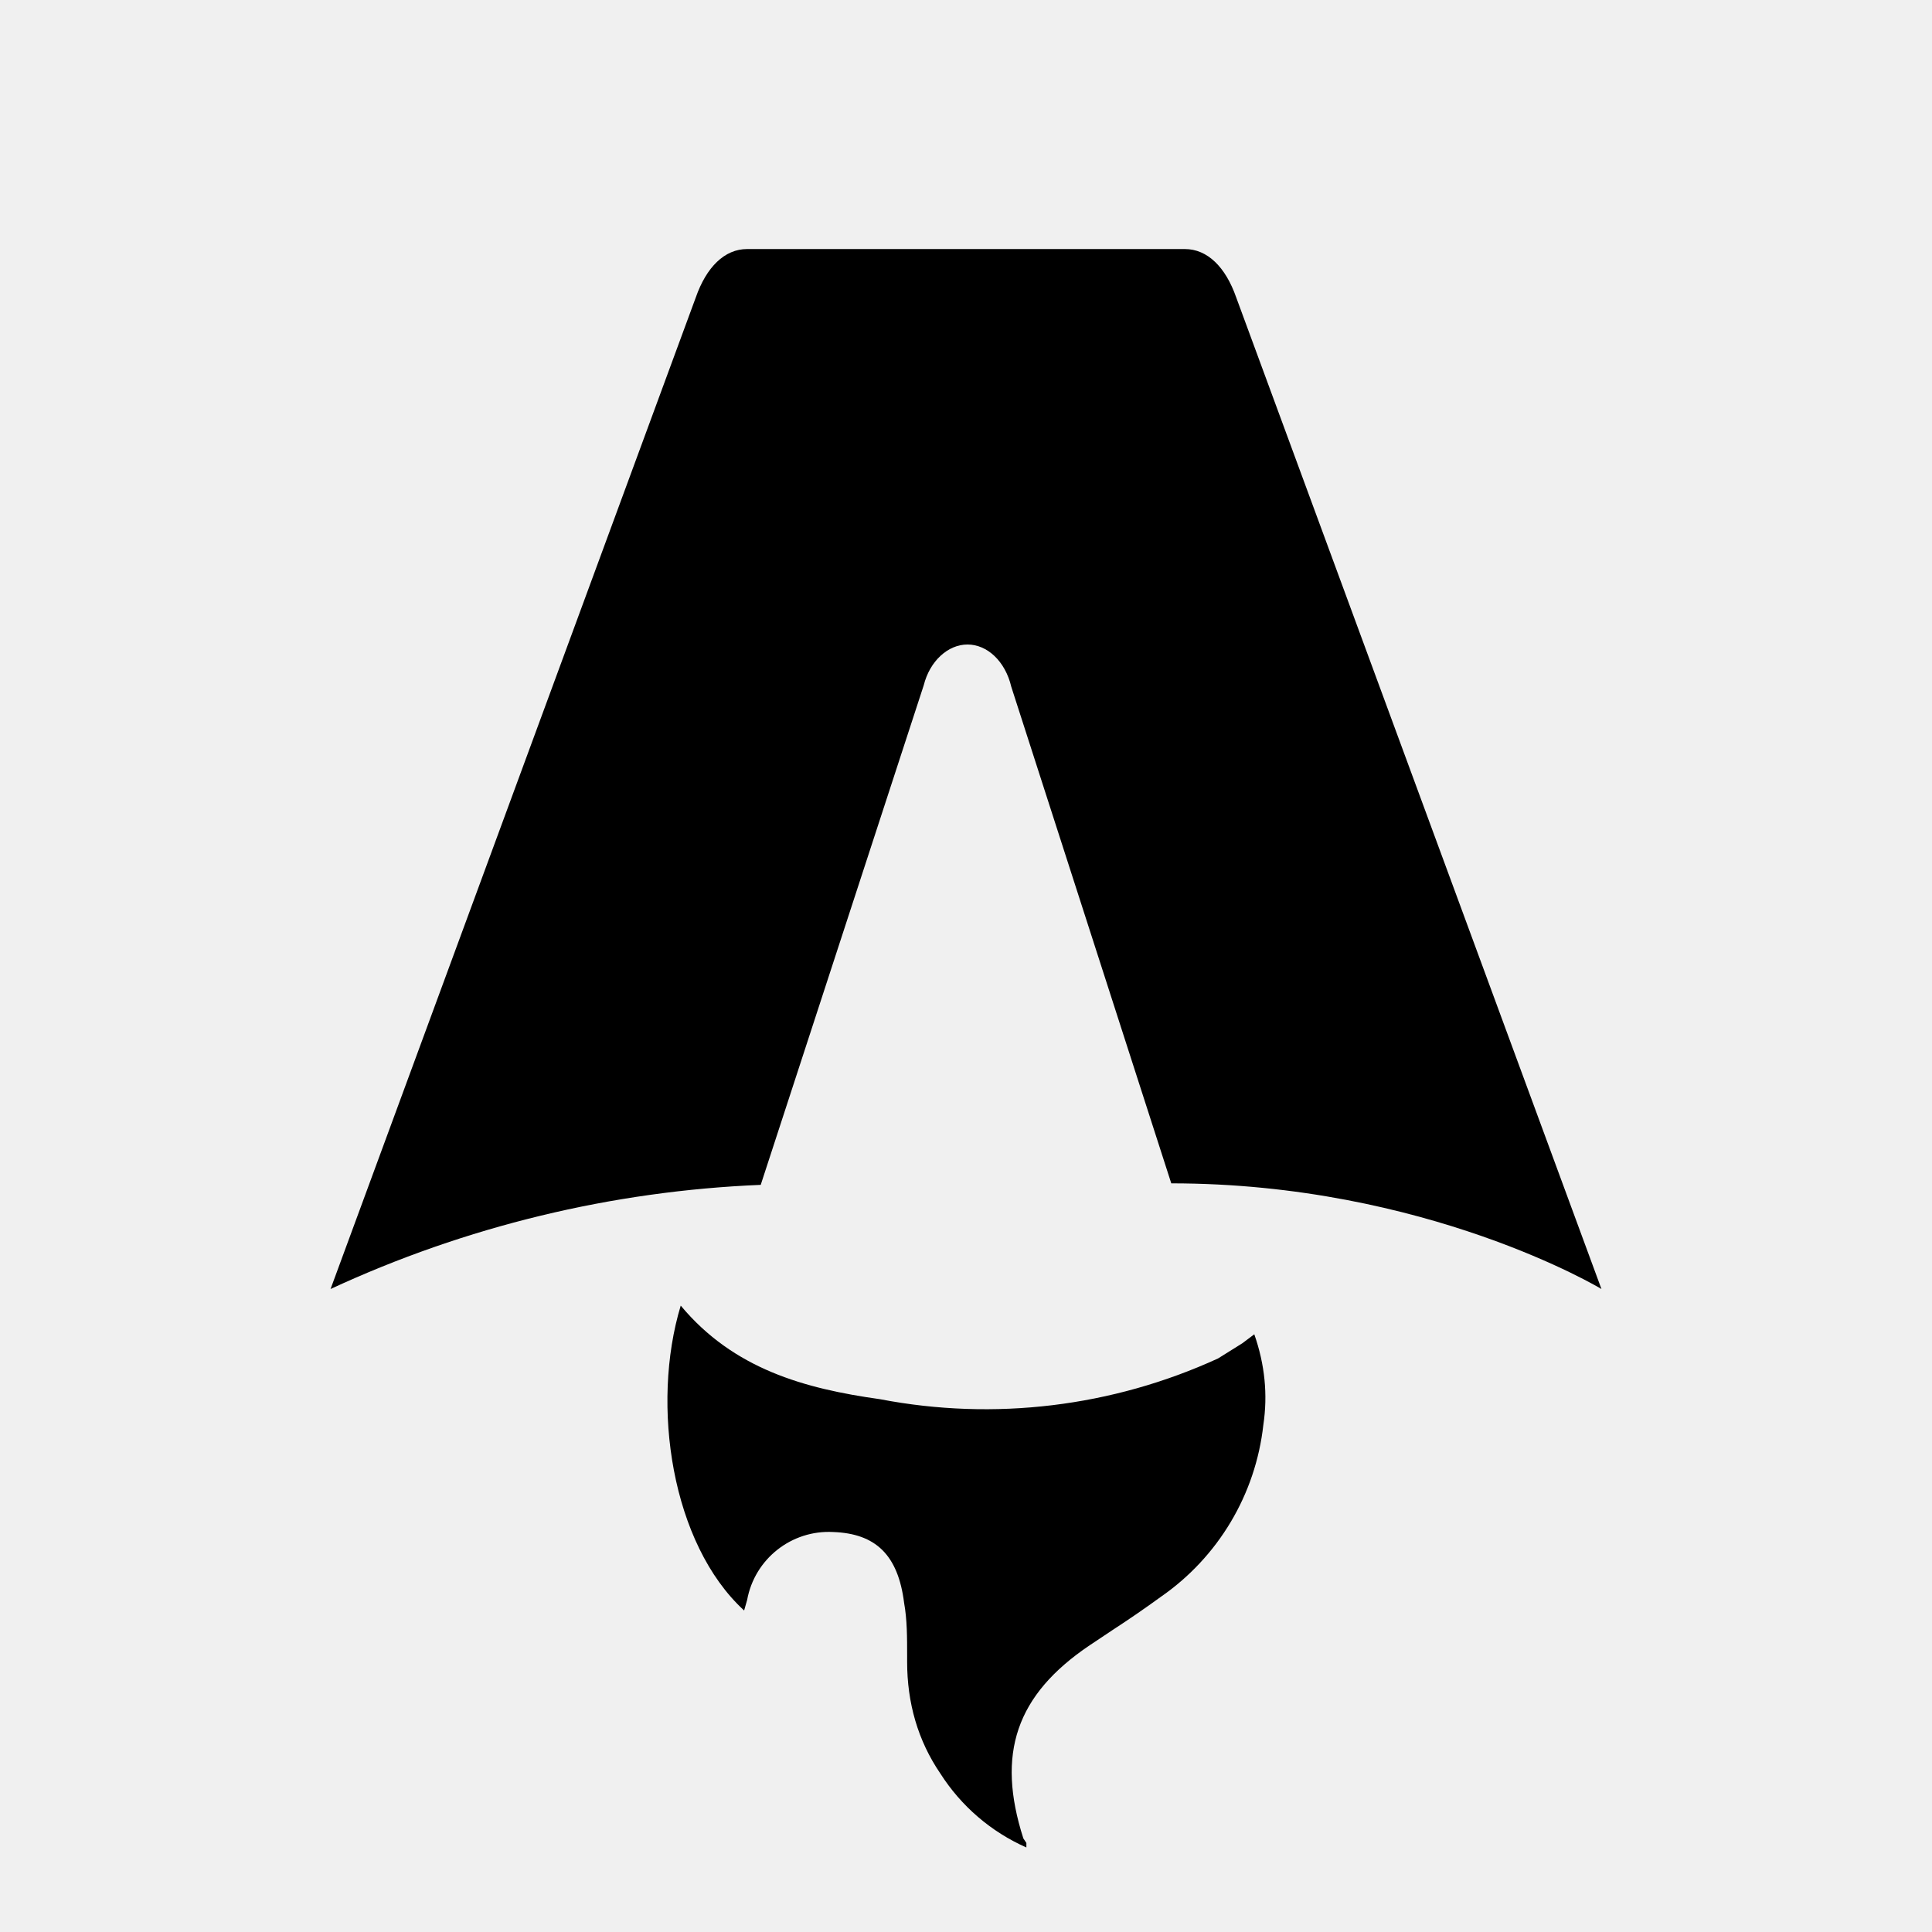
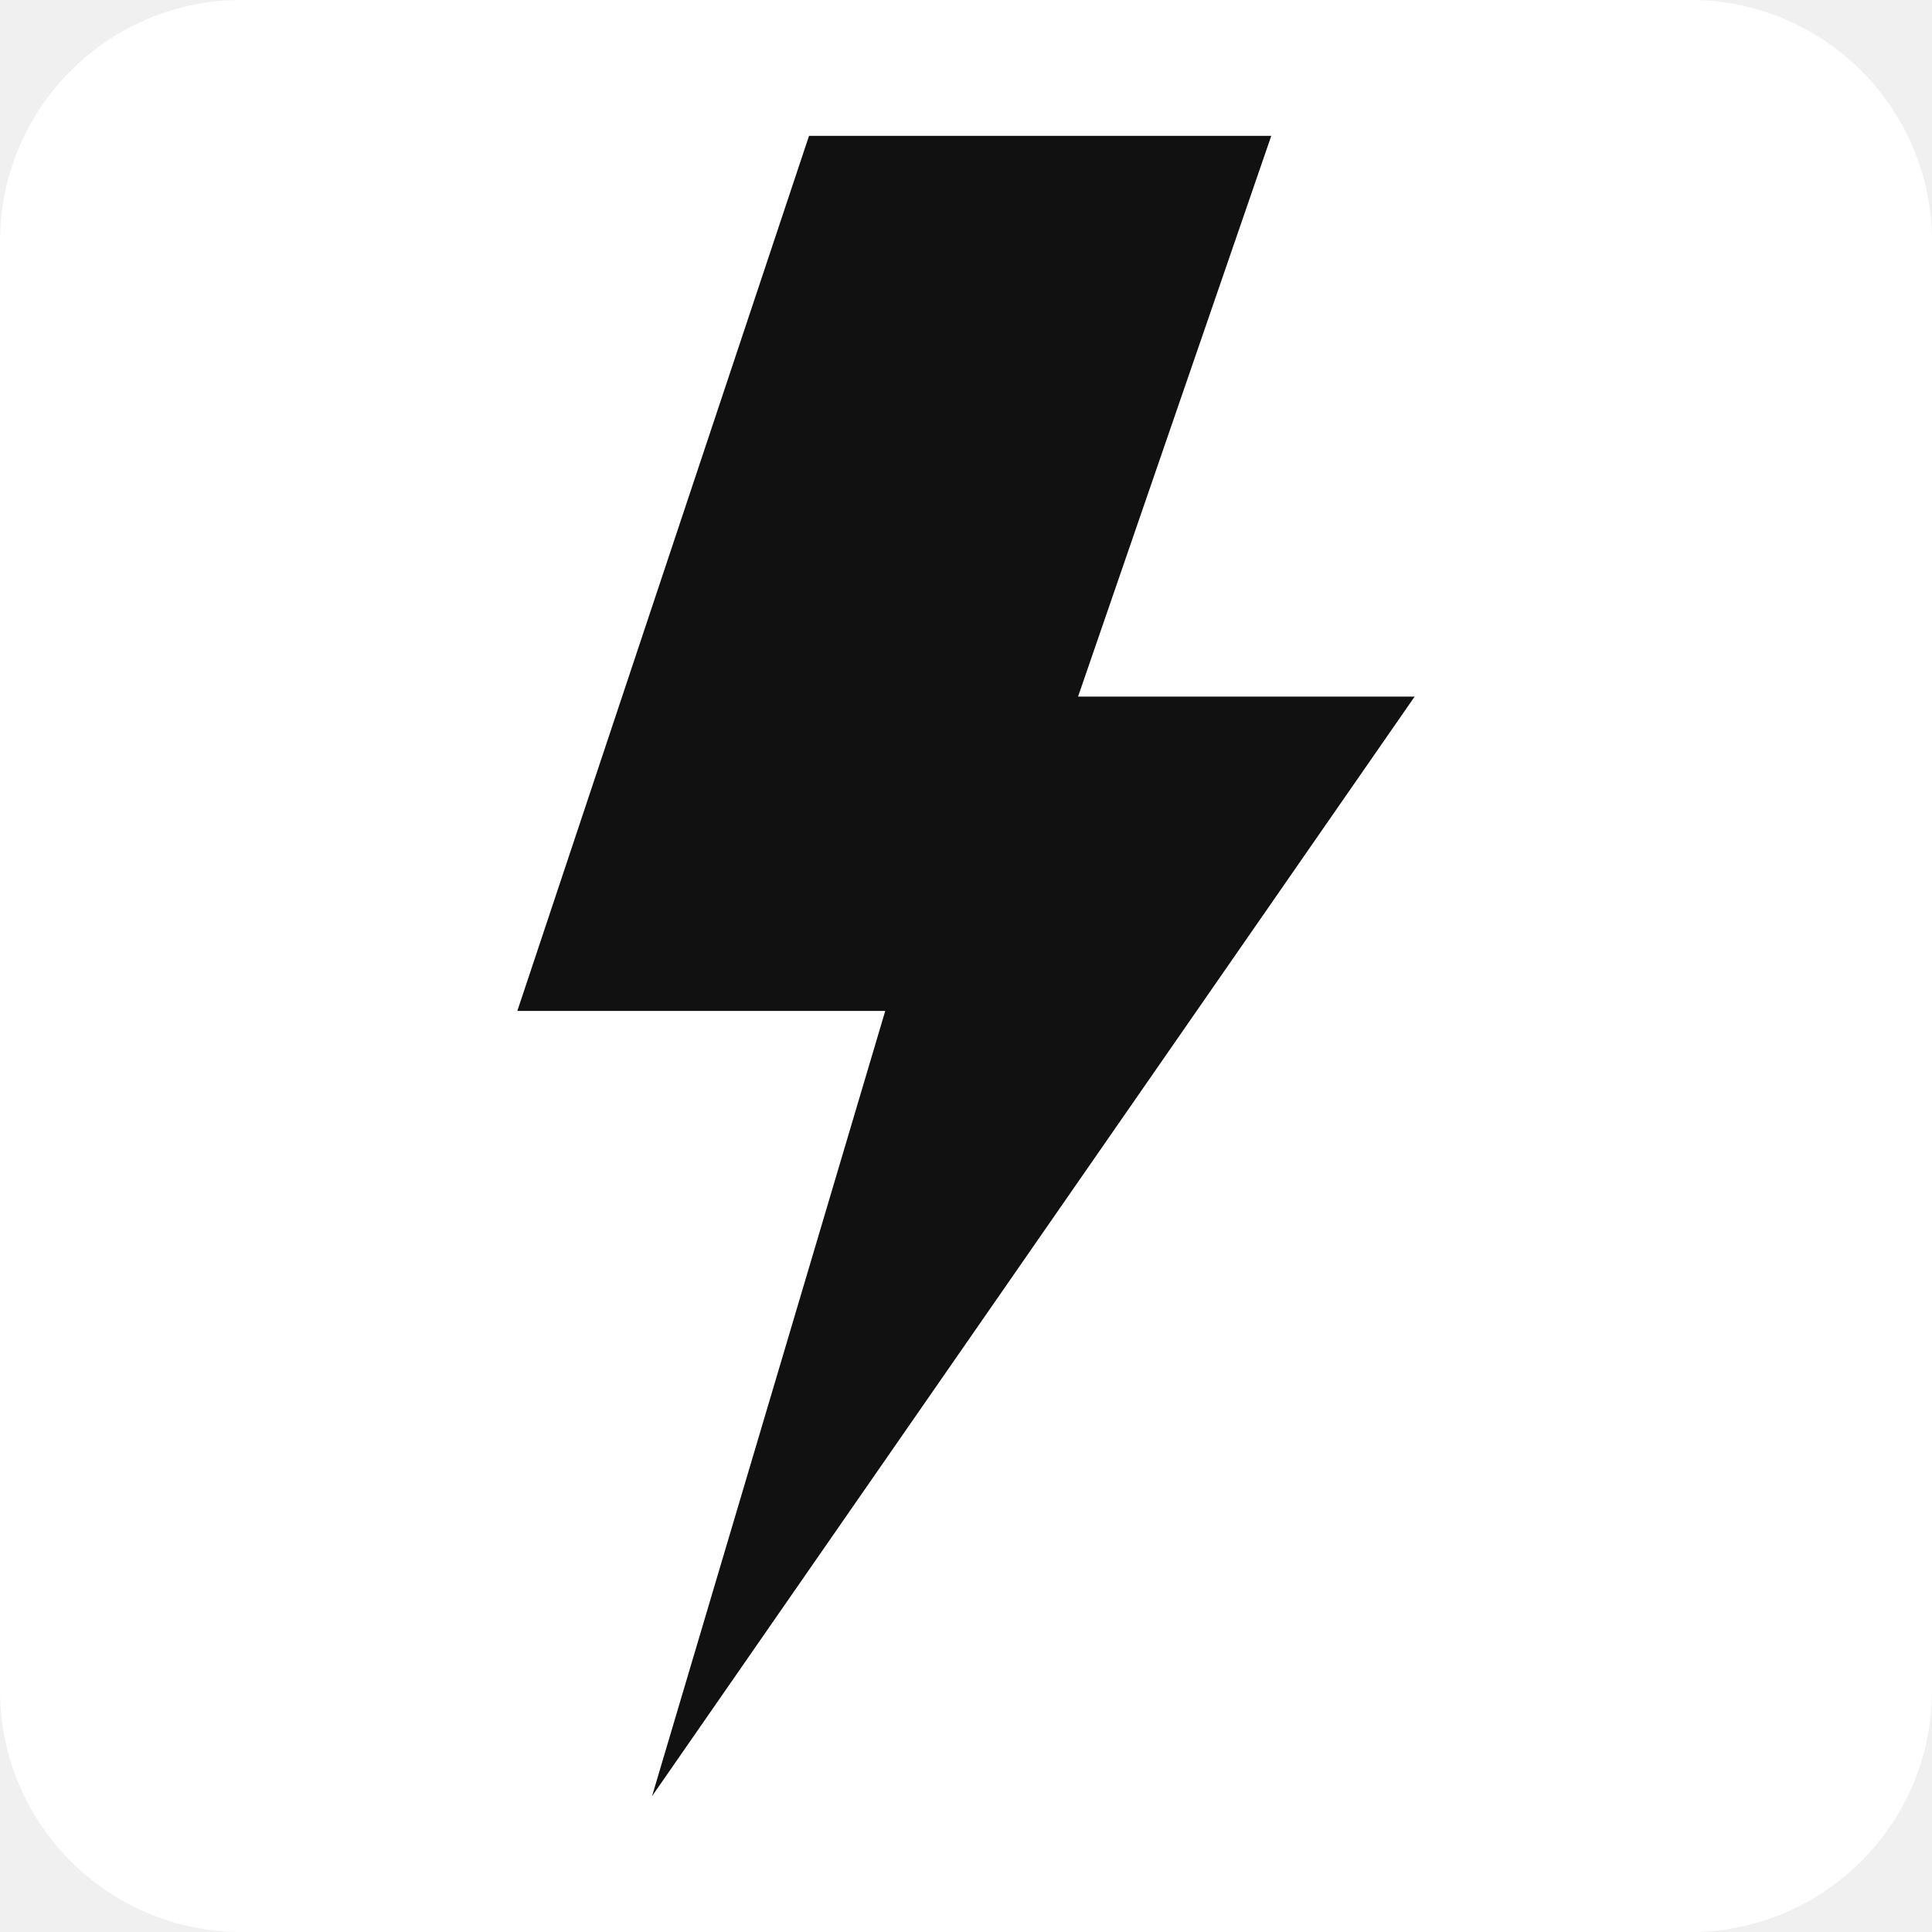
- <svg xmlns="http://www.w3.org/2000/svg" fill="none" viewBox="0 0 128 128">
-   <path d="M50.4 78.5a75.1 75.1 0 0 0-28.5 6.9l24.2-65.7c.7-2 1.9-3.2 3.4-3.2h29c1.5 0 2.7 1.2 3.4 3.2l24.2 65.7s-11.6-7-28.5-7L67 45.5c-.4-1.7-1.6-2.8-2.9-2.8-1.3 0-2.5 1.1-2.9 2.7L50.4 78.5Zm-1.1 28.2Zm-4.2-20.2c-2 6.6-.6 15.8 4.2 20.2a17.5 17.5 0 0 1 .2-.7 5.5 5.5 0 0 1 5.7-4.5c2.8.1 4.3 1.5 4.7 4.7.2 1.1.2 2.3.2 3.5v.4c0 2.7.7 5.2 2.2 7.4a13 13 0 0 0 5.7 4.9v-.3l-.2-.3c-1.8-5.6-.5-9.5 4.4-12.8l1.5-1a73 73 0 0 0 3.2-2.2 16 16 0 0 0 6.8-11.4c.3-2 .1-4-.6-6l-.8.6-1.6 1a37 37 0 0 1-22.4 2.7c-5-.7-9.7-2-13.2-6.2Z" />
-   <style>
-         path { fill: #000; }
-         @media (prefers-color-scheme: dark) {
-             path { fill: #FFF; }
-         }
-     </style>
+ <svg xmlns="http://www.w3.org/2000/svg" viewBox="0 0 512 512">
+   <rect width="512" height="512" rx="64" fill="#fff" />
+   <style>polygon{fill:#111}</style>
+   <polygon points="214.4,36.0 336.9,36.0 285.7,184.6 374.9,184.6 172.8,476.0 234.6,267.9 137.1,267.9" stroke-linejoin="round" />
</svg>
